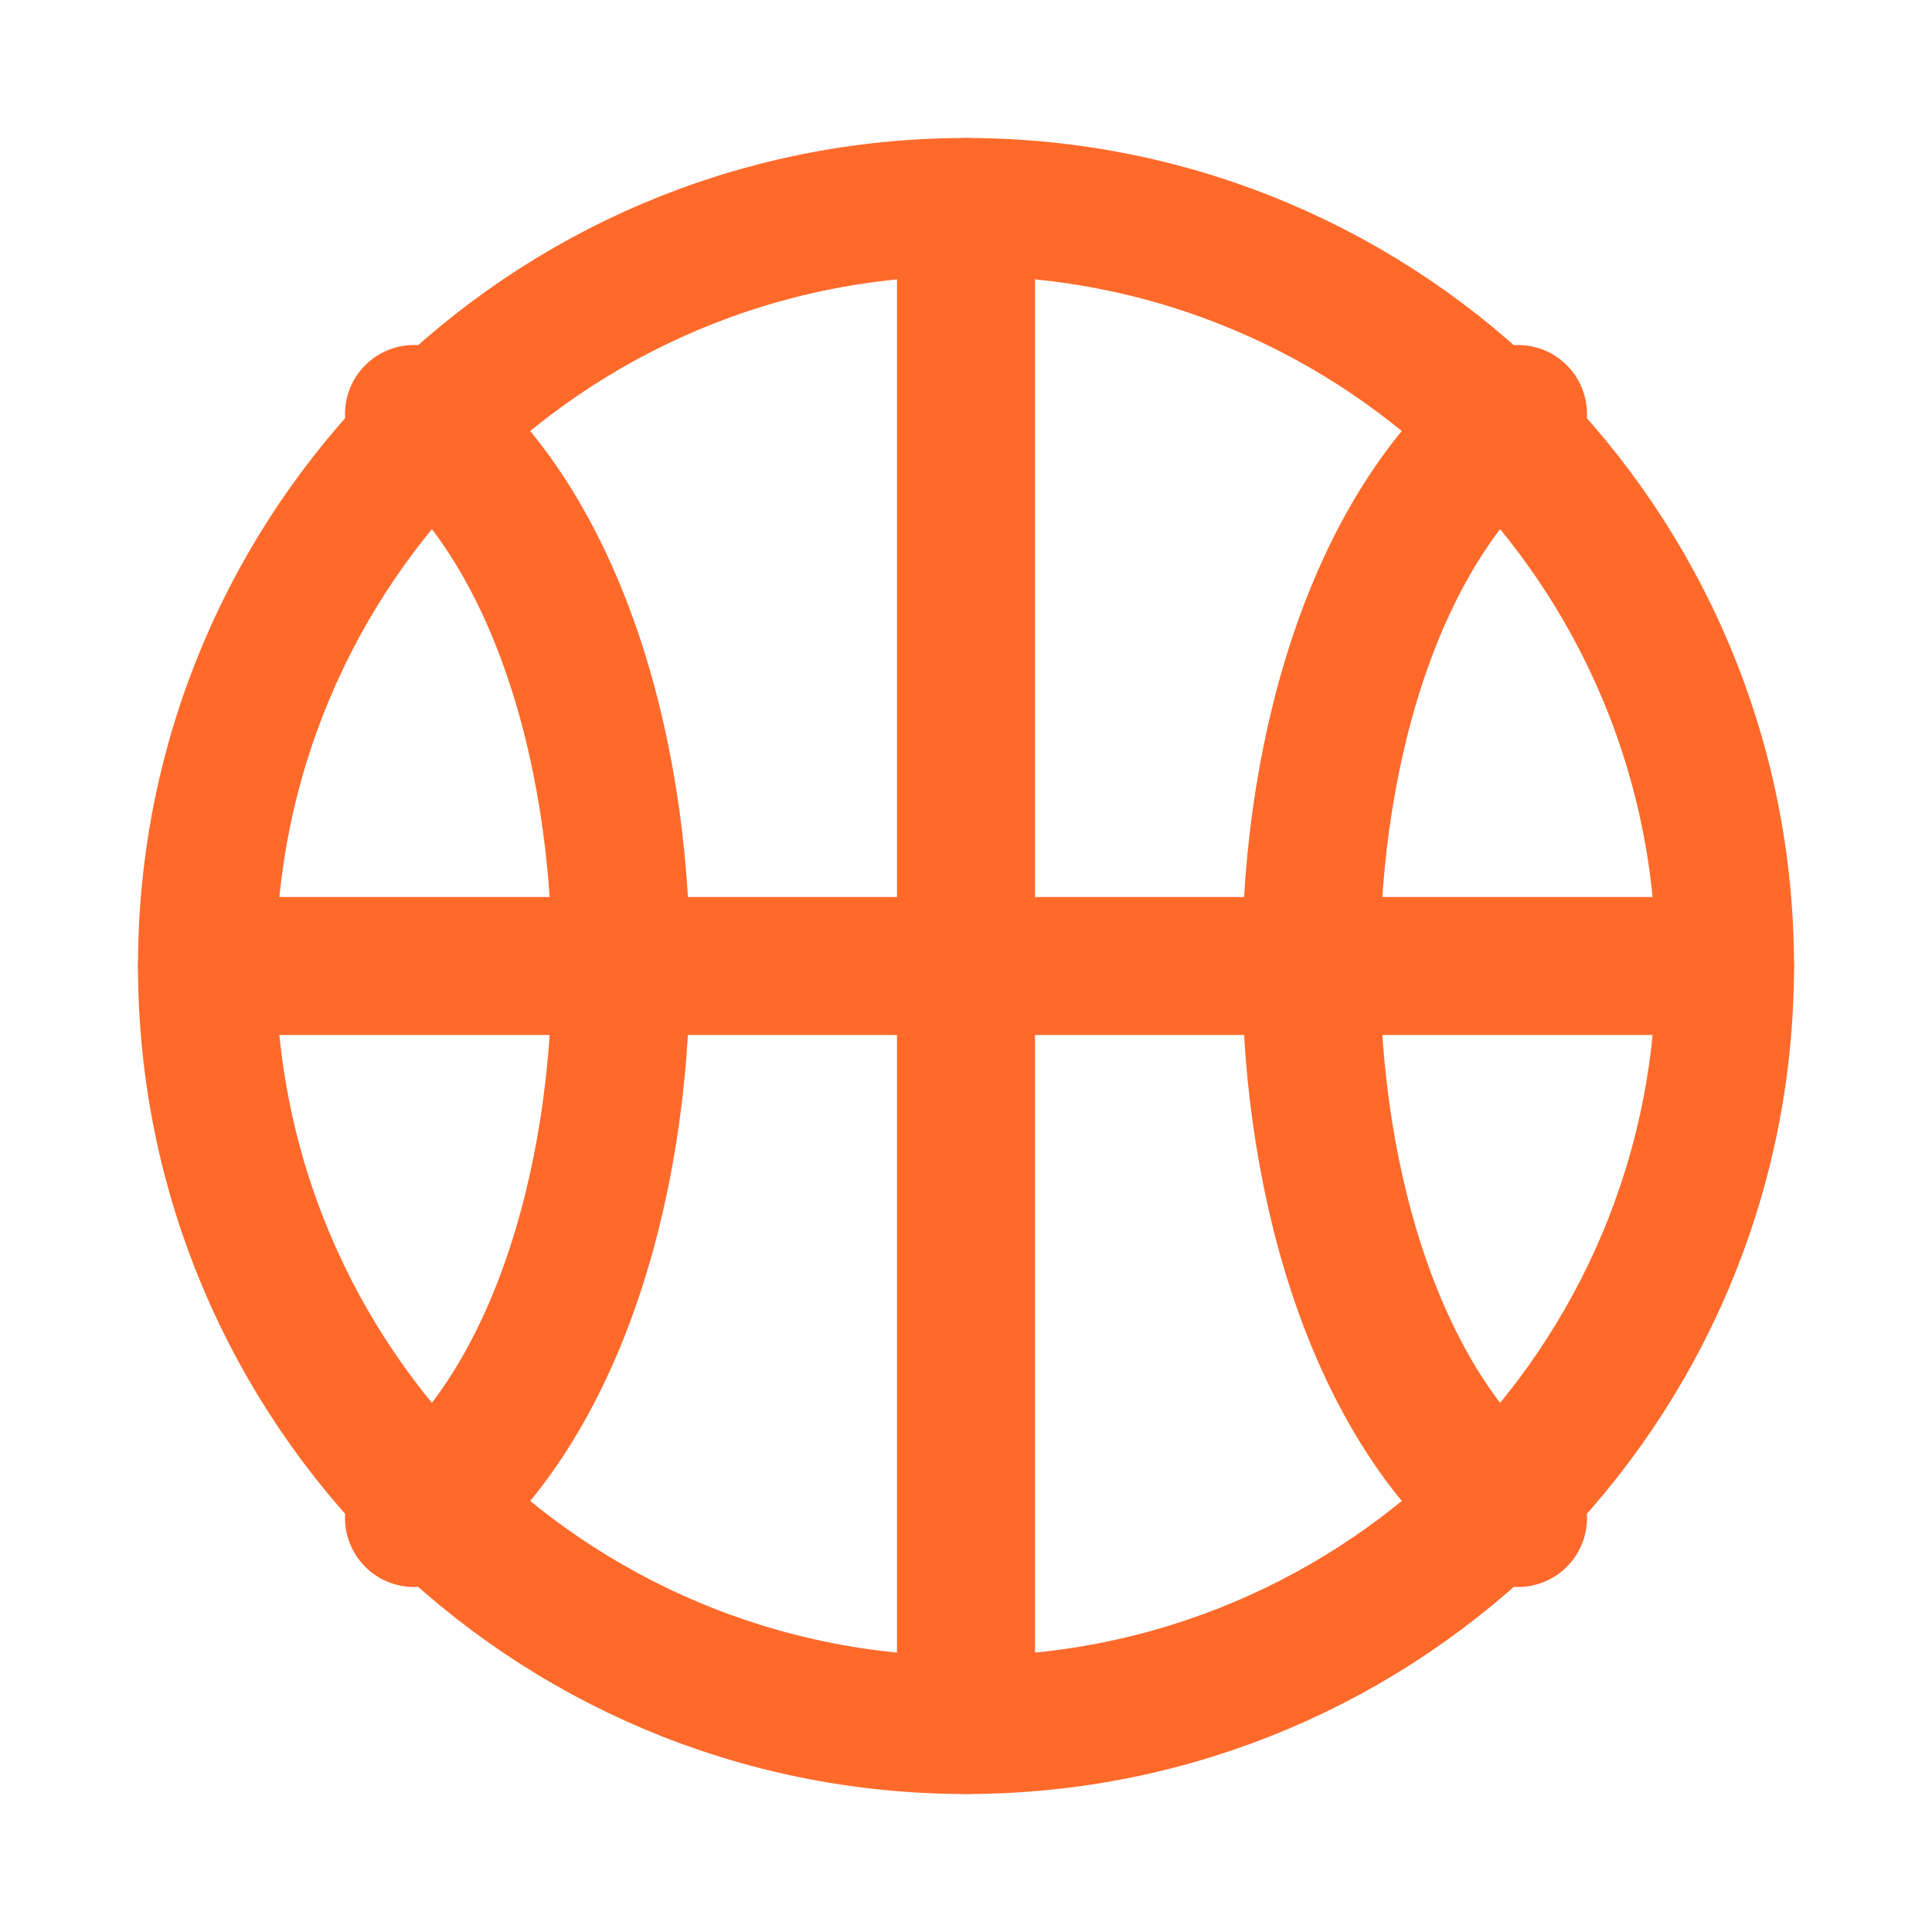
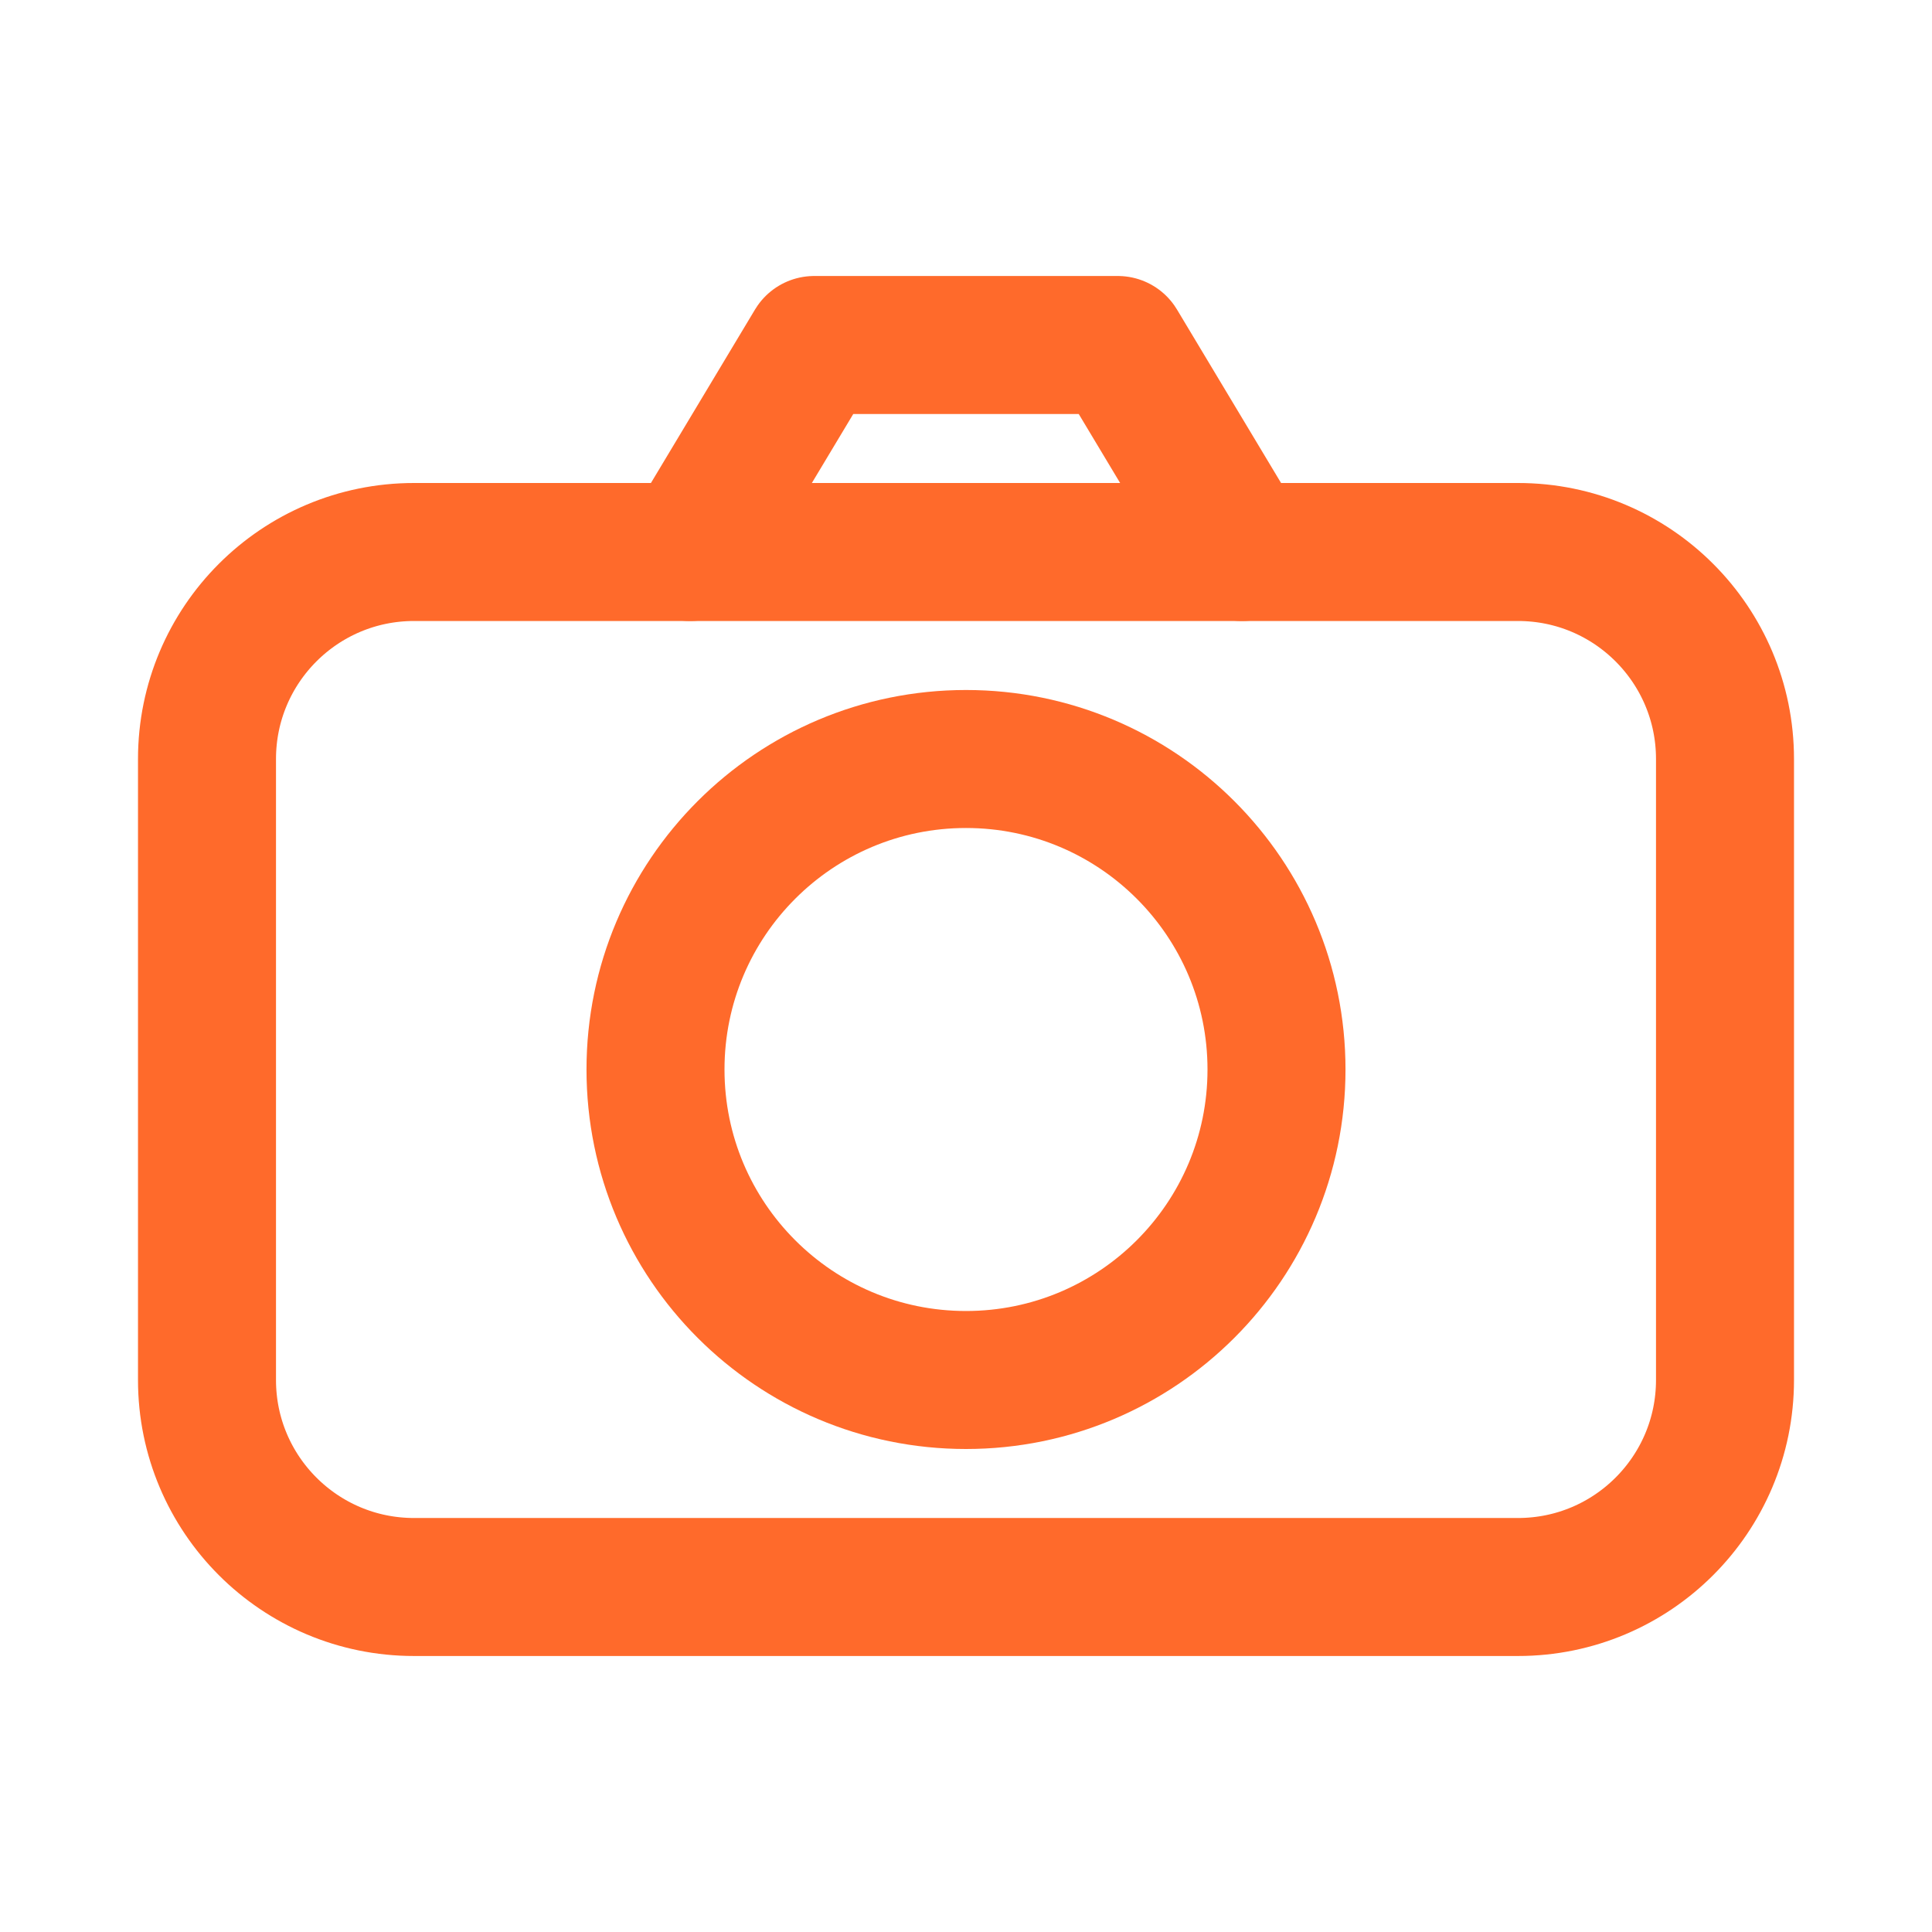
- <svg xmlns="http://www.w3.org/2000/svg" viewBox="0 0 28 28" fill="none" stroke="#FF6A2B" stroke-width="2" stroke-linecap="round">
-   <circle cx="14" cy="14" r="11" />
-   <path d="M3 14h22M14 3v22M6 6c4 3 4 13 0 16M22 6c-4 3-4 13 0 16" />
+ <svg xmlns="http://www.w3.org/2000/svg" viewBox="0 0 28 28" fill="none" stroke="#FF6A2B" stroke-width="2" stroke-linecap="round" stroke-linejoin="round">
+   <rect x="3" y="8" width="22" height="15" rx="3" />
+   <path d="M10 8l1.8-3h4.4L18 8" />
+   <circle cx="14" cy="15.5" r="4.5" />
</svg>
